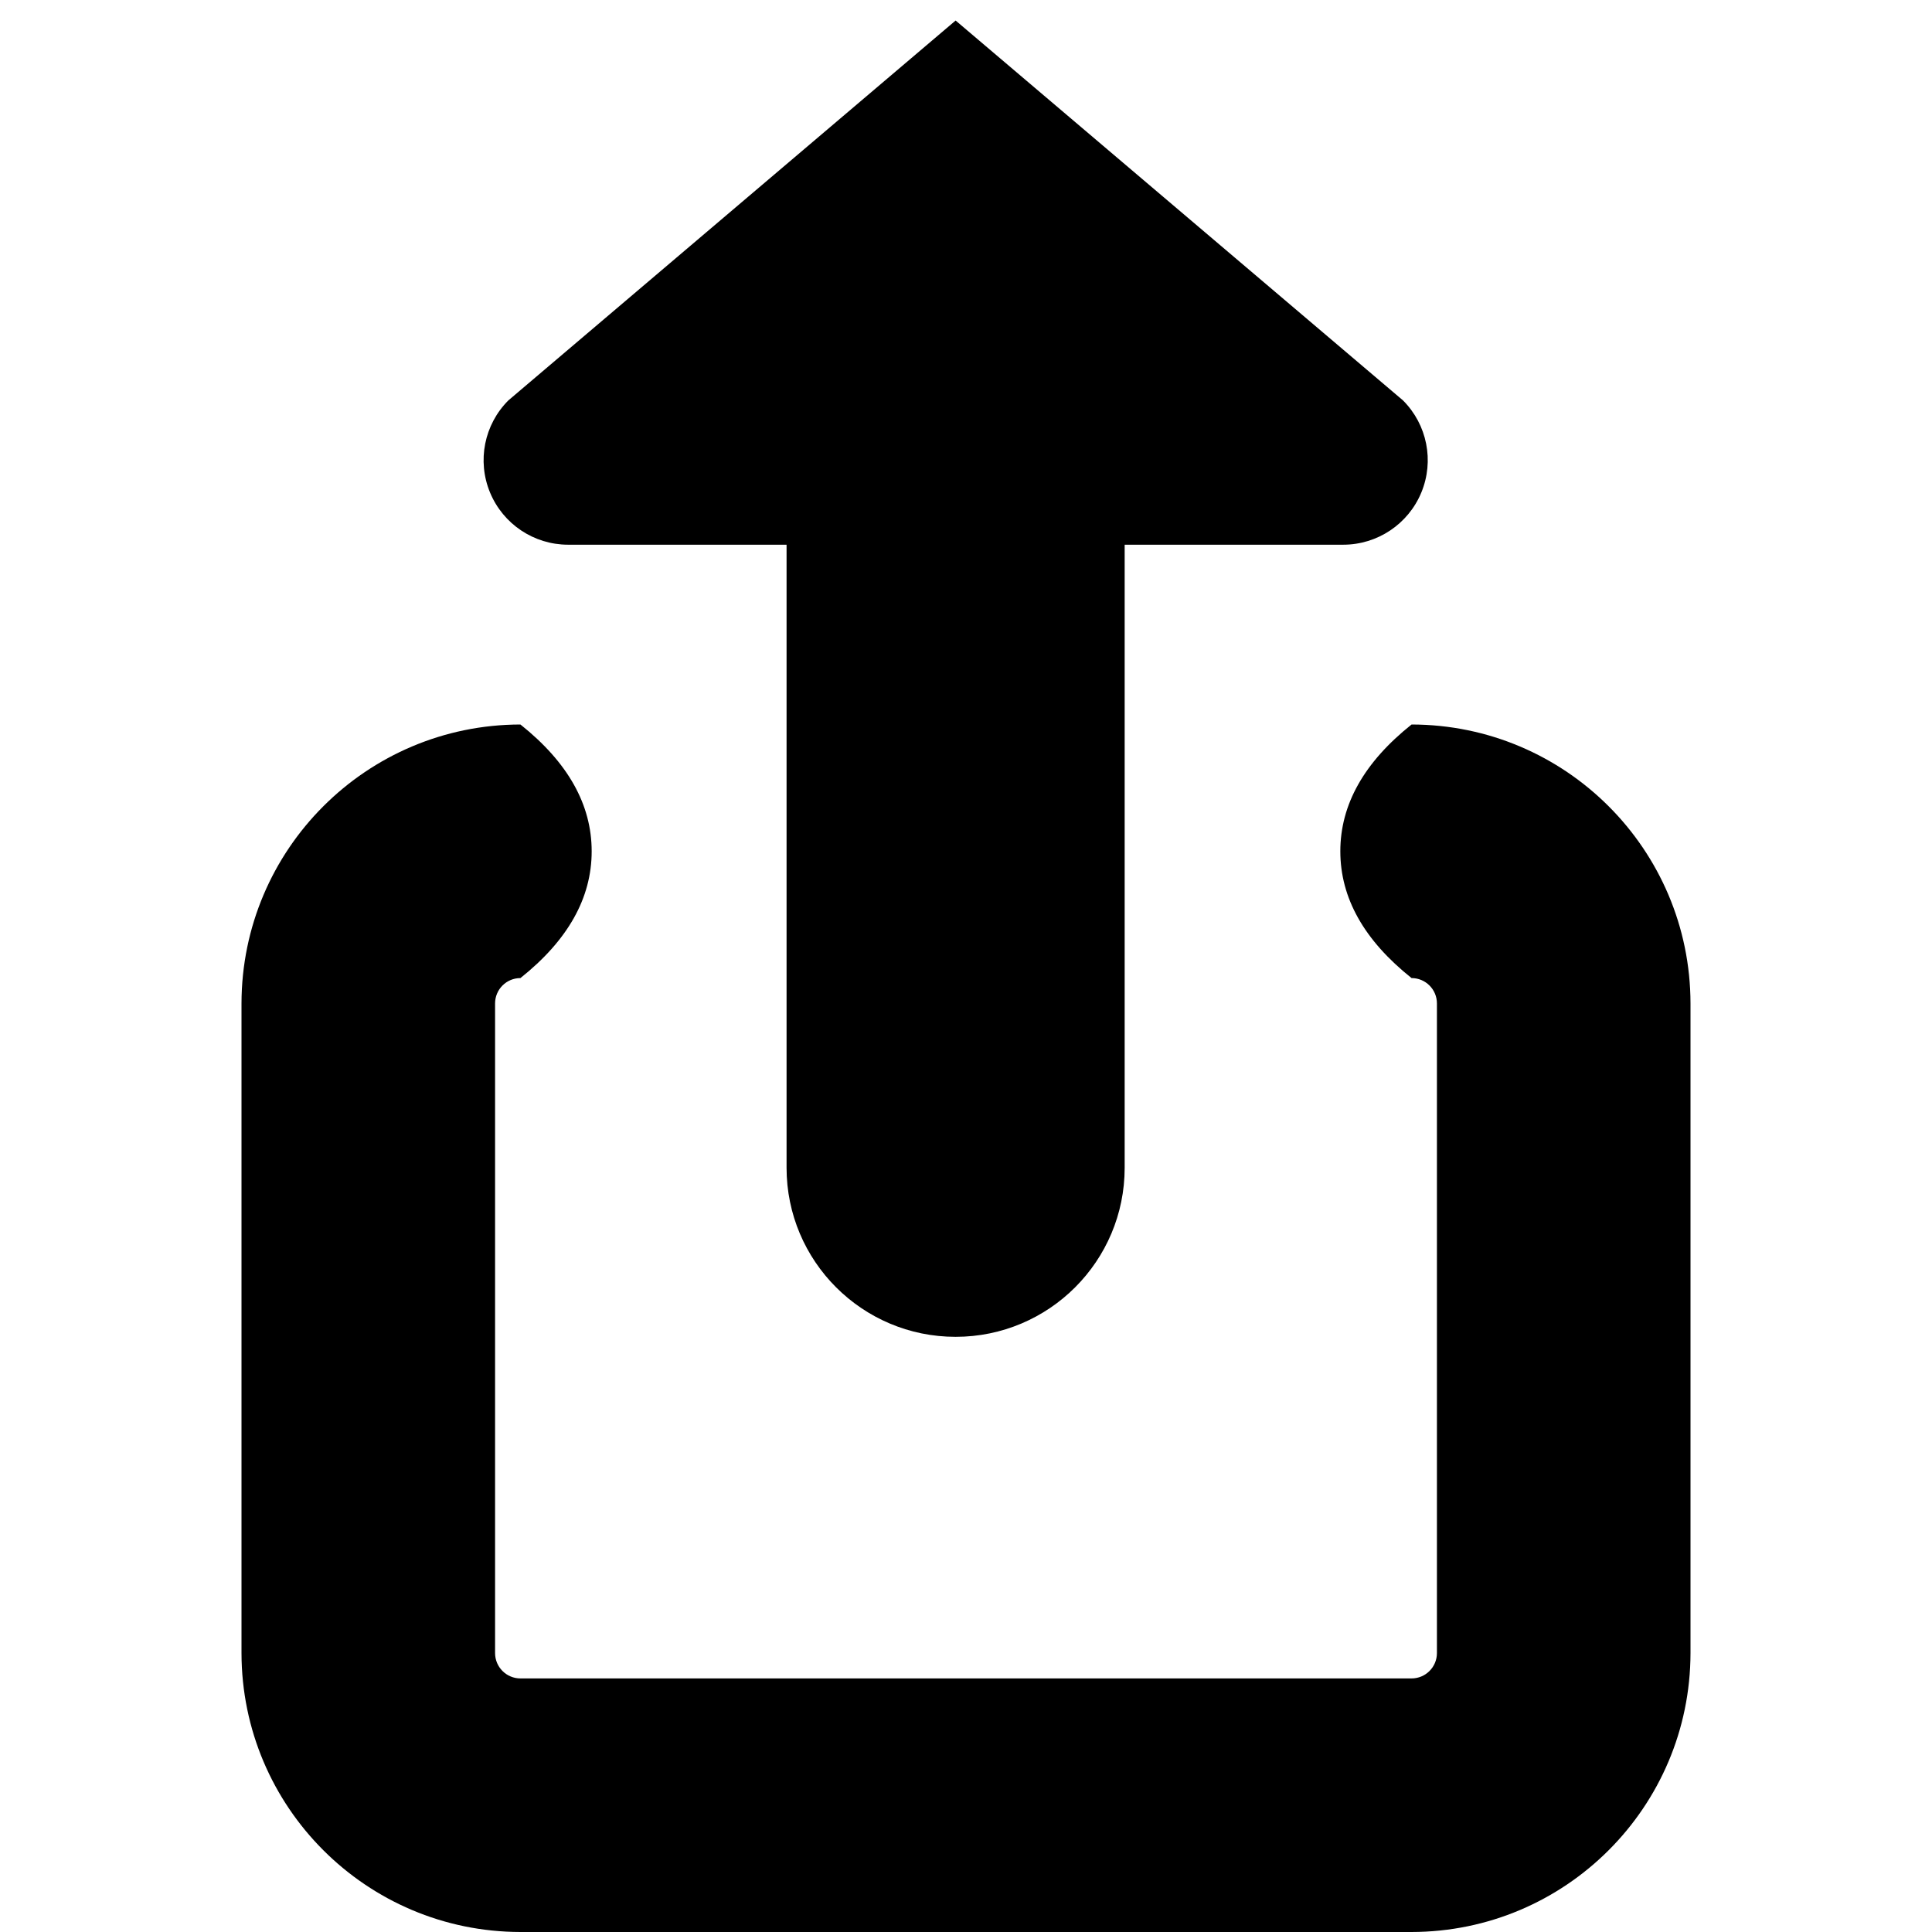
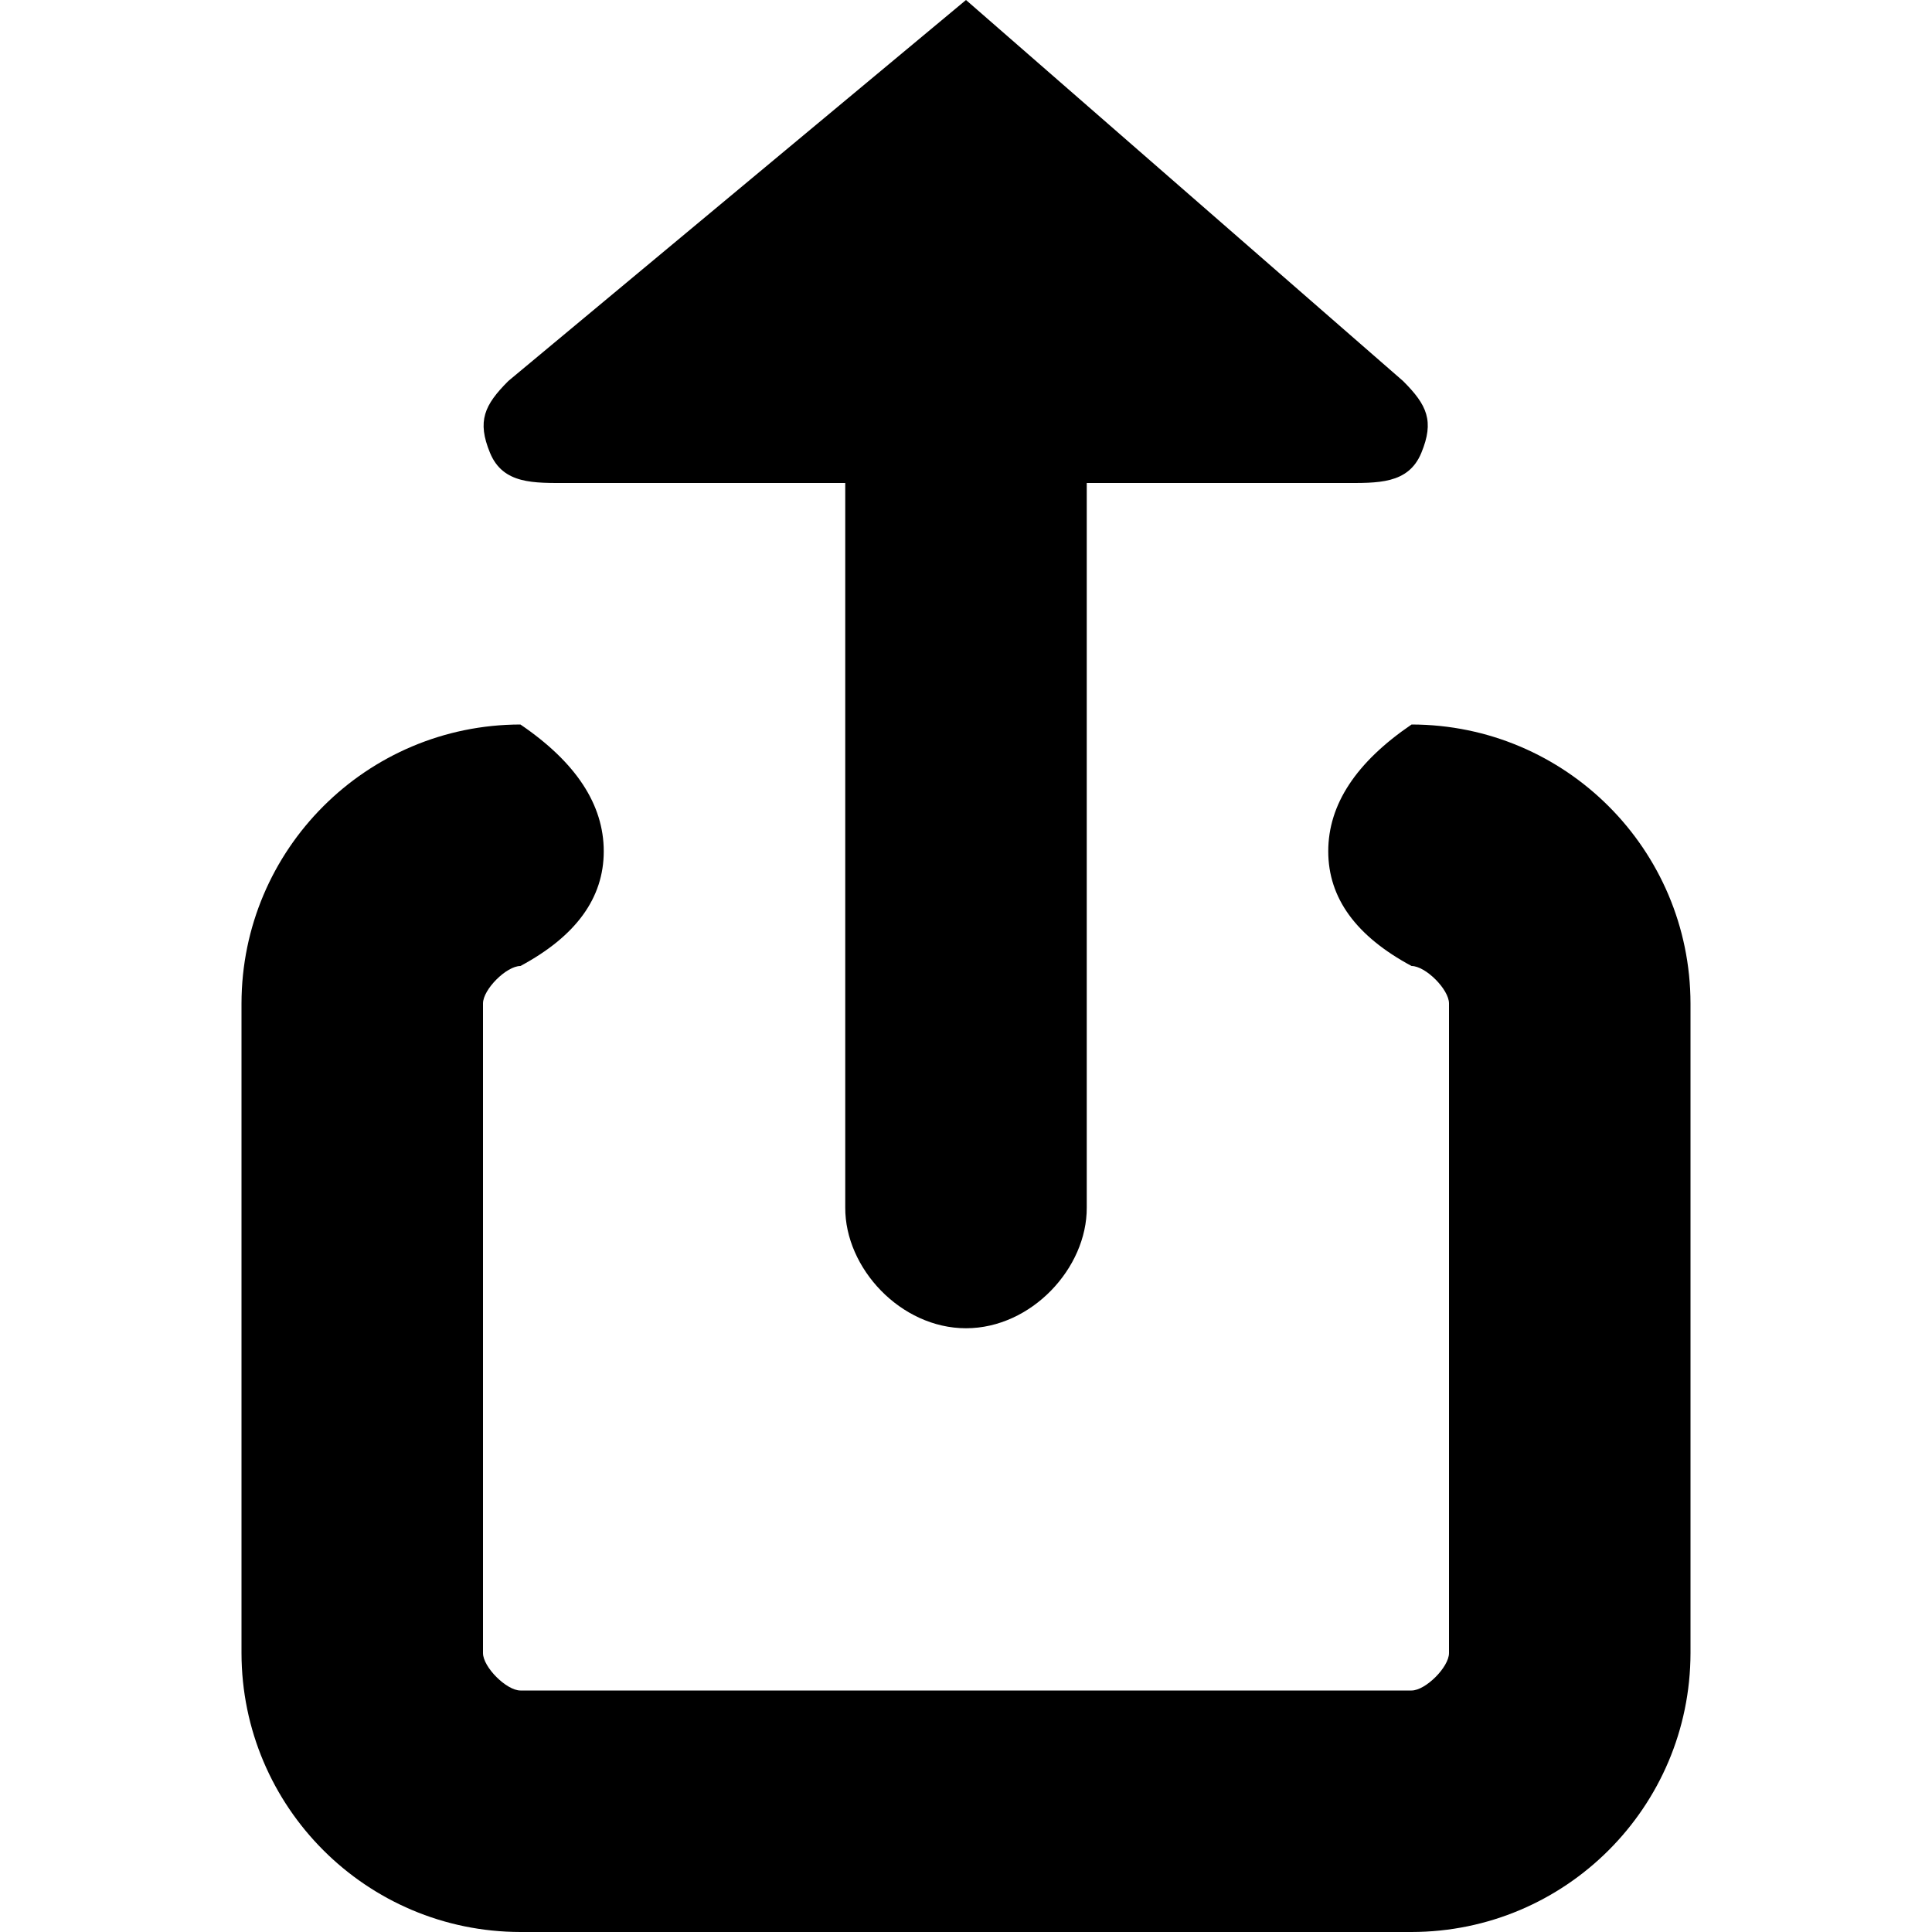
<svg xmlns="http://www.w3.org/2000/svg" width="16" height="16" viewBox="0 0 16 16">
-   <path fill="#000" fill-rule="evenodd" d="M4.21 3.316a.7.7 0 0 0 .494 1.195h1.81v5.16a1.4 1.4 0 1 0 2.8 0v-5.16h1.81a.7.7 0 0 0 .495-1.195L7.914.17 4.21 3.316zM8 13.9H4.31a.21.21 0 0 1-.21-.21V8.31a.21.21 0 0 1 .21-.21c.393-.313.59-.663.59-1.05S4.703 6.313 4.31 6A2.313 2.313 0 0 0 2 8.31v5.38A2.313 2.313 0 0 0 4.31 16H8v-2.1zm0 0h3.69a.21.21 0 0 0 .21-.21V8.31a.21.21 0 0 0-.21-.21c-.393-.313-.59-.663-.59-1.05s.197-.737.59-1.05A2.313 2.313 0 0 1 14 8.31v5.38A2.313 2.313 0 0 1 11.69 16H8v-2.1z" />
+   <path fill="#000" fill-rule="evenodd" d="M4.21 3.155c-.2.2-.26.333-.152.595.108.262.363.25.646.25H7v6c-.003.502.459 1 1 1 .541 0 1.003-.498 1-1V4h2.124c.284 0 .539.012.647-.25.108-.262.049-.395-.152-.595L8 0 4.21 3.155zM8 14H4.31c-.116 0-.31-.194-.31-.31V8.31c0-.116.194-.31.31-.31.46-.247.69-.563.69-.95S4.77 6.313 4.31 6A2.313 2.313 0 0 0 2 8.31v5.38A2.313 2.313 0 0 0 4.31 16H8v-2zm0 0h3.69c.116 0 .31-.194.31-.31V8.31c0-.116-.194-.31-.31-.31-.46-.247-.69-.563-.69-.95s.23-.737.69-1.05A2.313 2.313 0 0 1 14 8.31v5.38A2.313 2.313 0 0 1 11.69 16H8v-2z" />
</svg>
